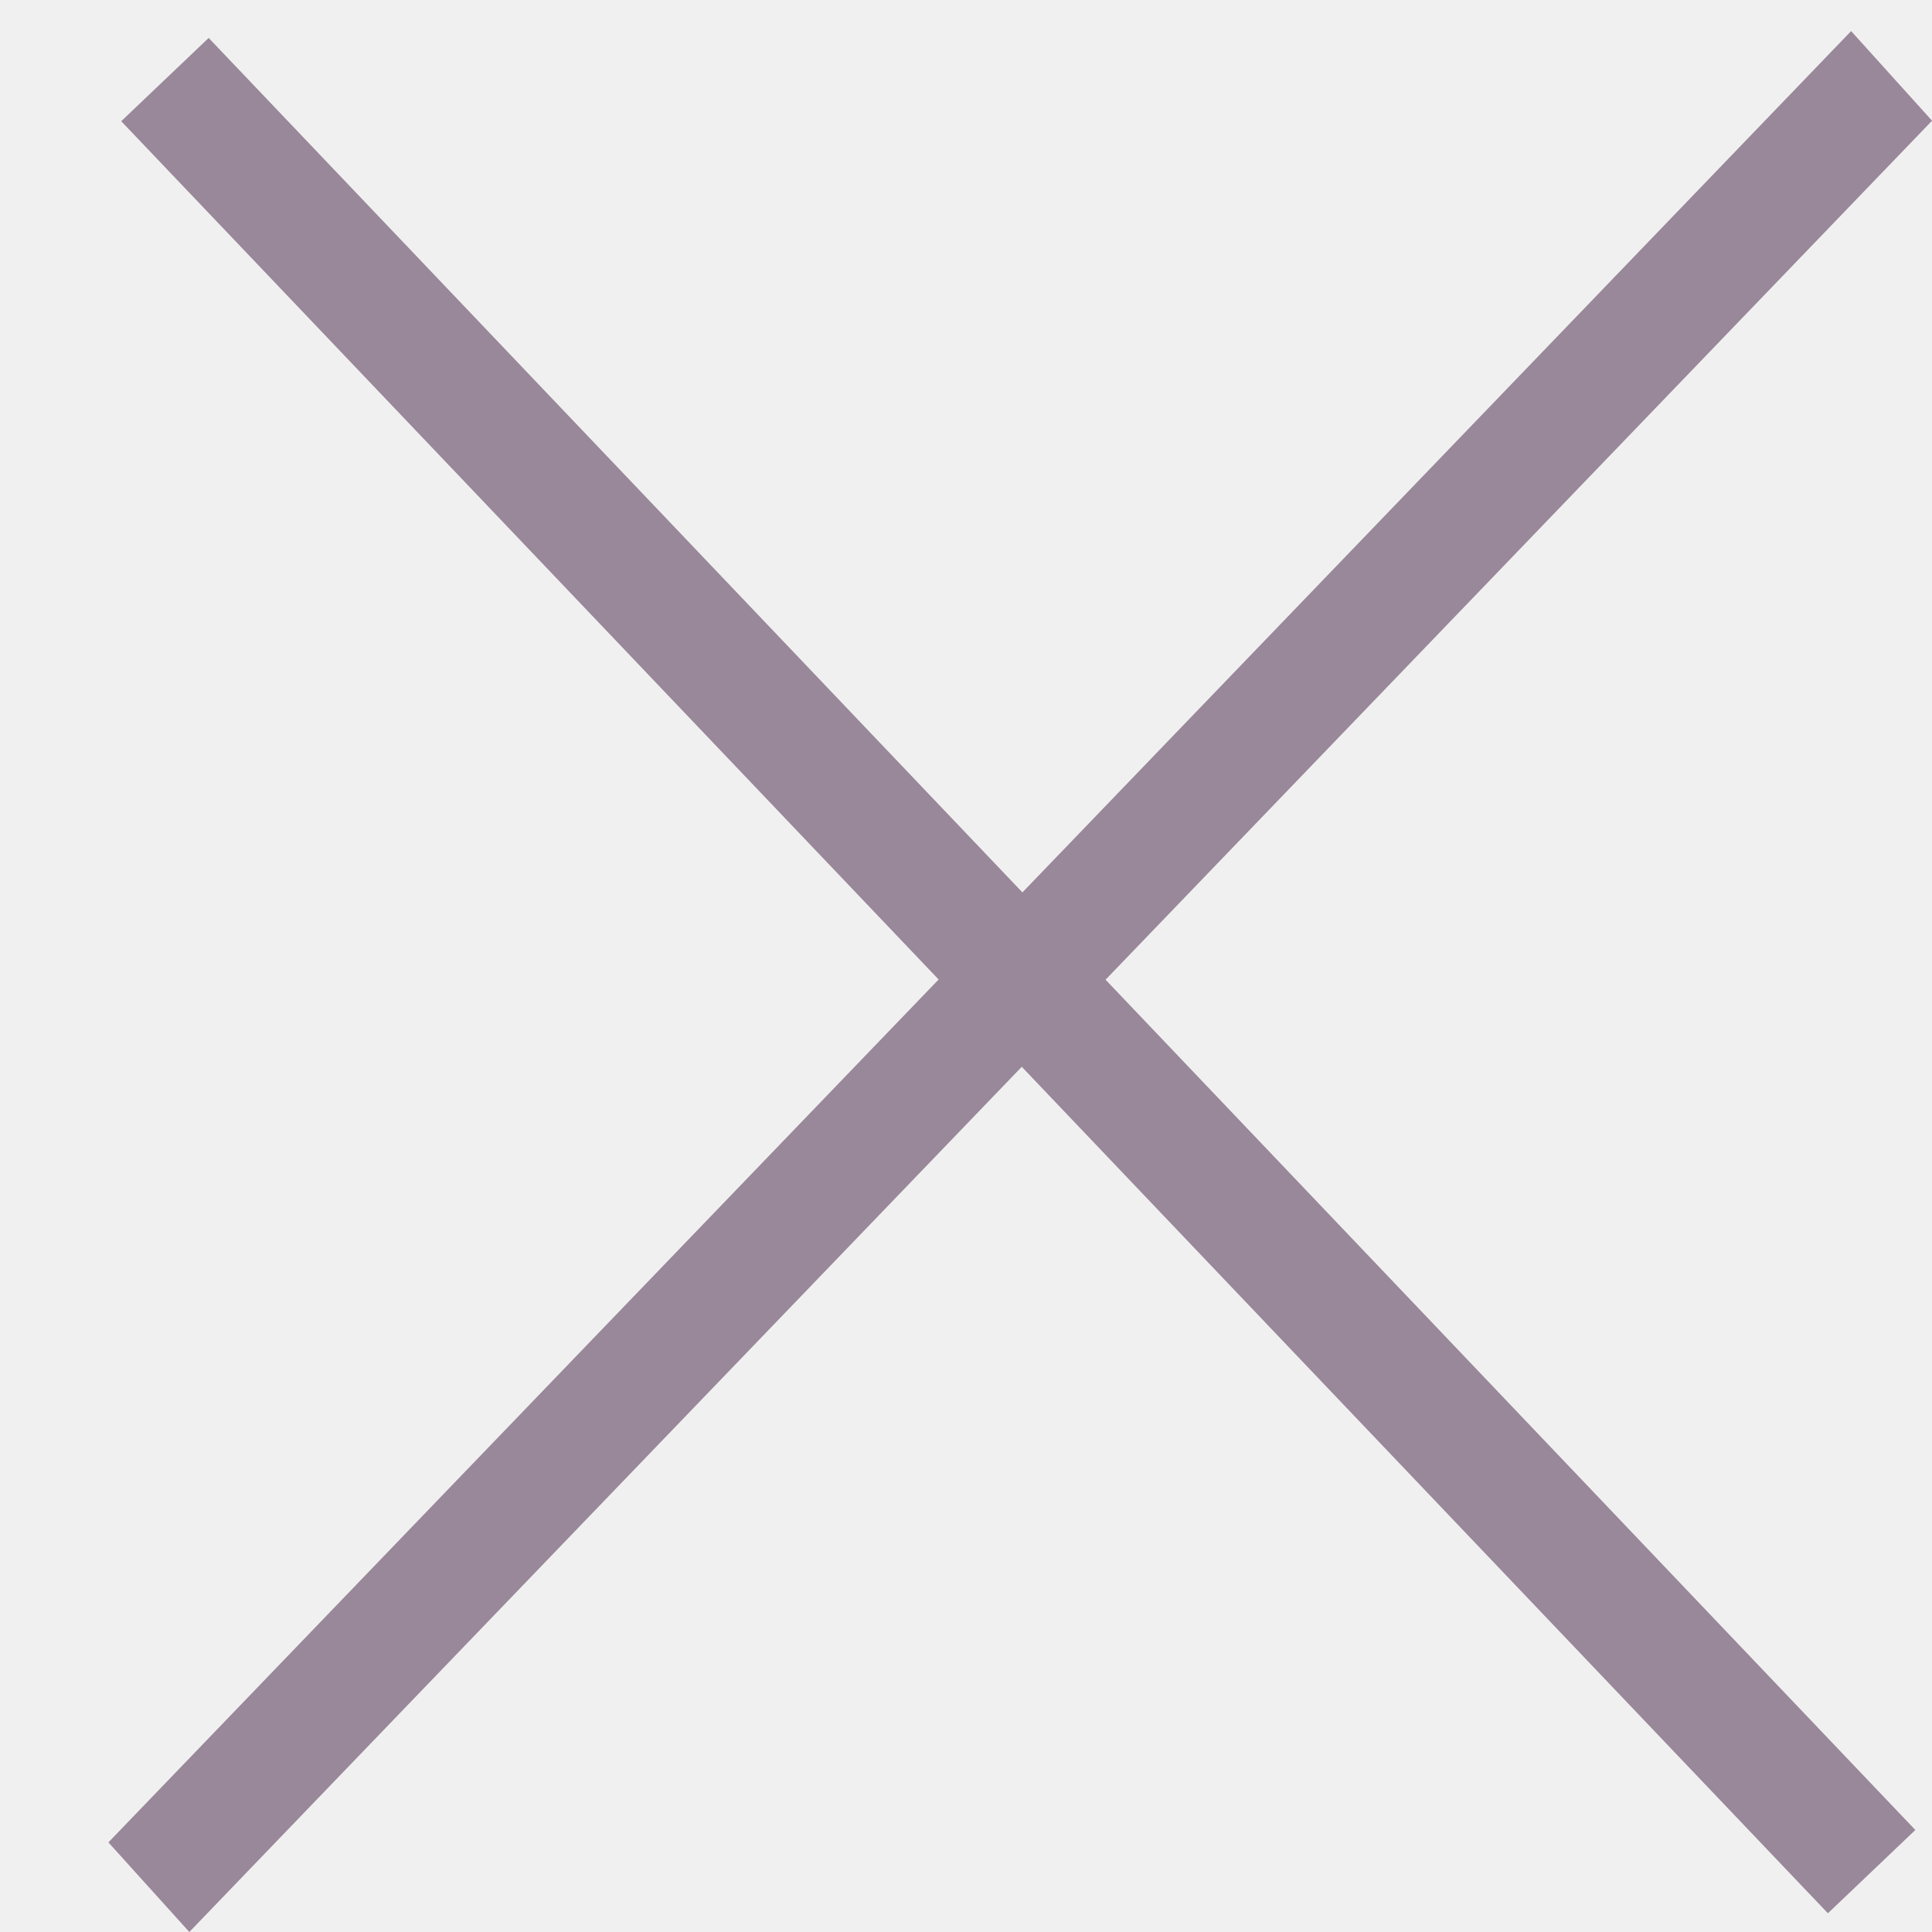
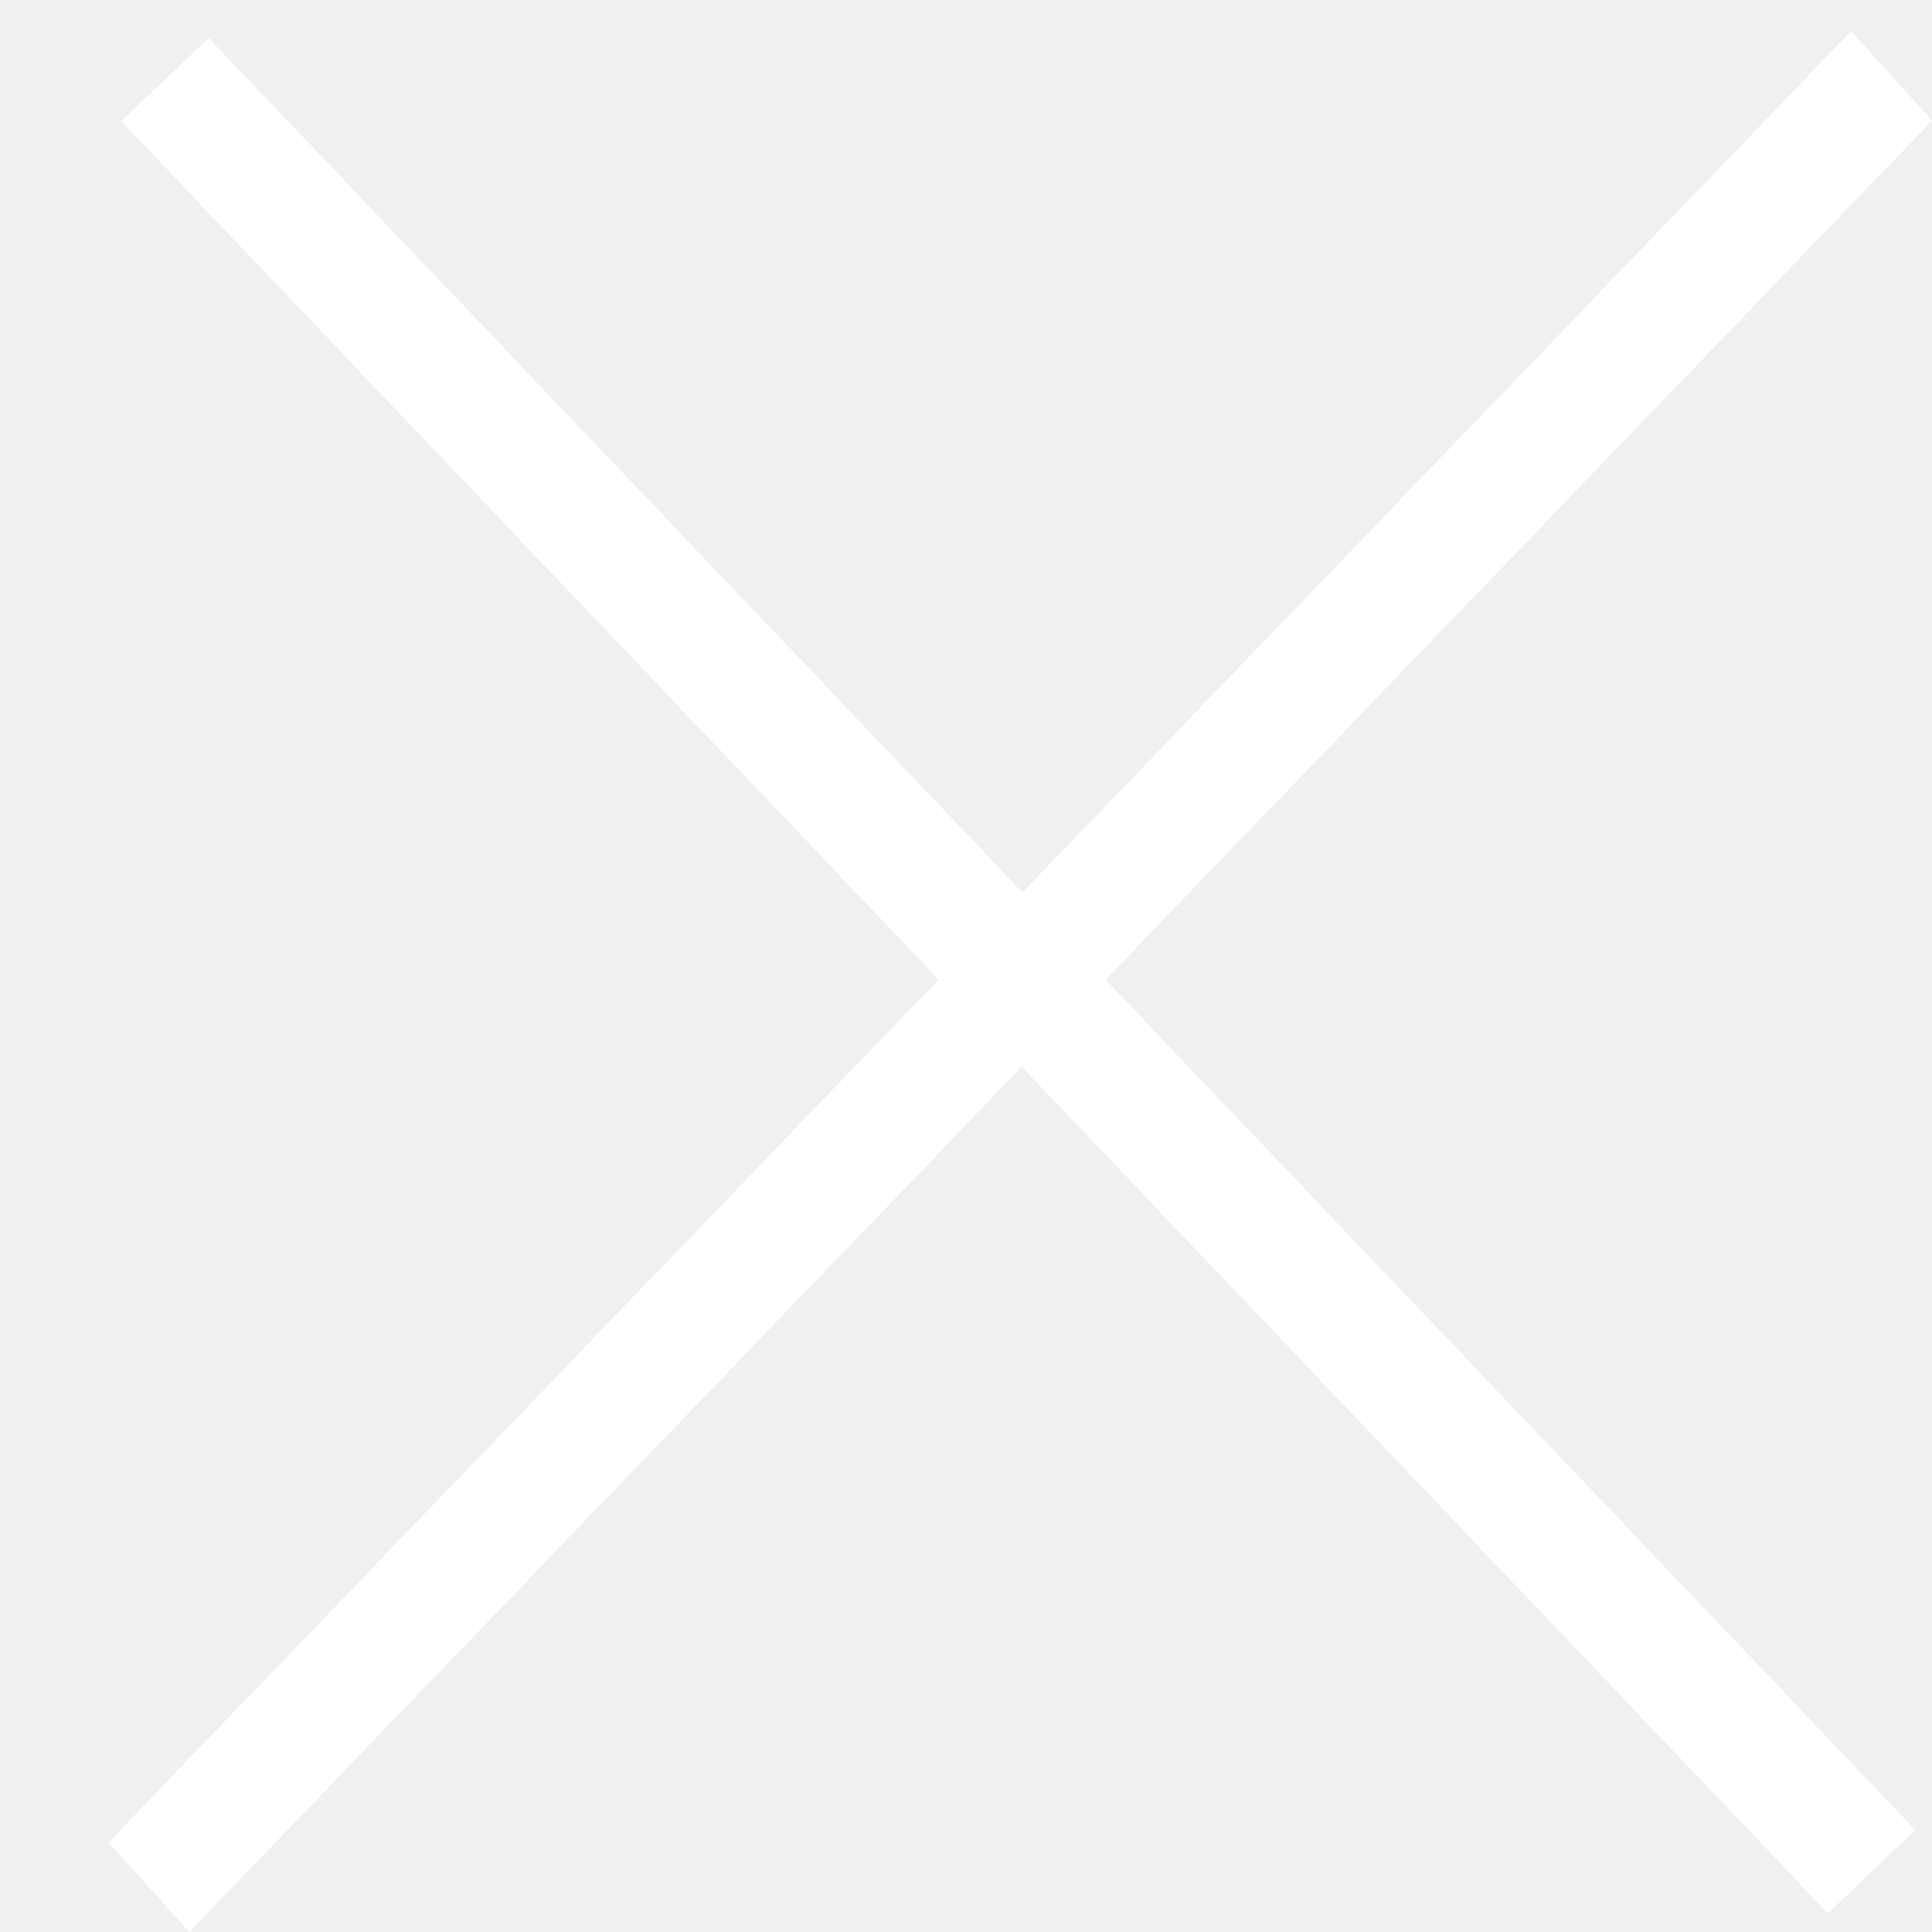
<svg xmlns="http://www.w3.org/2000/svg" width="16" height="16" viewBox="0 0 16 16" fill="none">
-   <path d="M1.366 0.659L15.5 15.5" stroke="#998899" />
-   <line y1="-0.5" x2="20.816" y2="-0.5" transform="matrix(0.693335 -0.720616 0.670126 0.742247 1.56789 16)" stroke="#998899" />
+   <path d="M1.366 0.659L15.5 15.5" stroke="#fff" />
+   <line y1="-0.5" x2="20.816" y2="-0.5" transform="matrix(0.693335 -0.720616 0.670126 0.742247 1.56789 16)" stroke="#fff" />
</svg>
